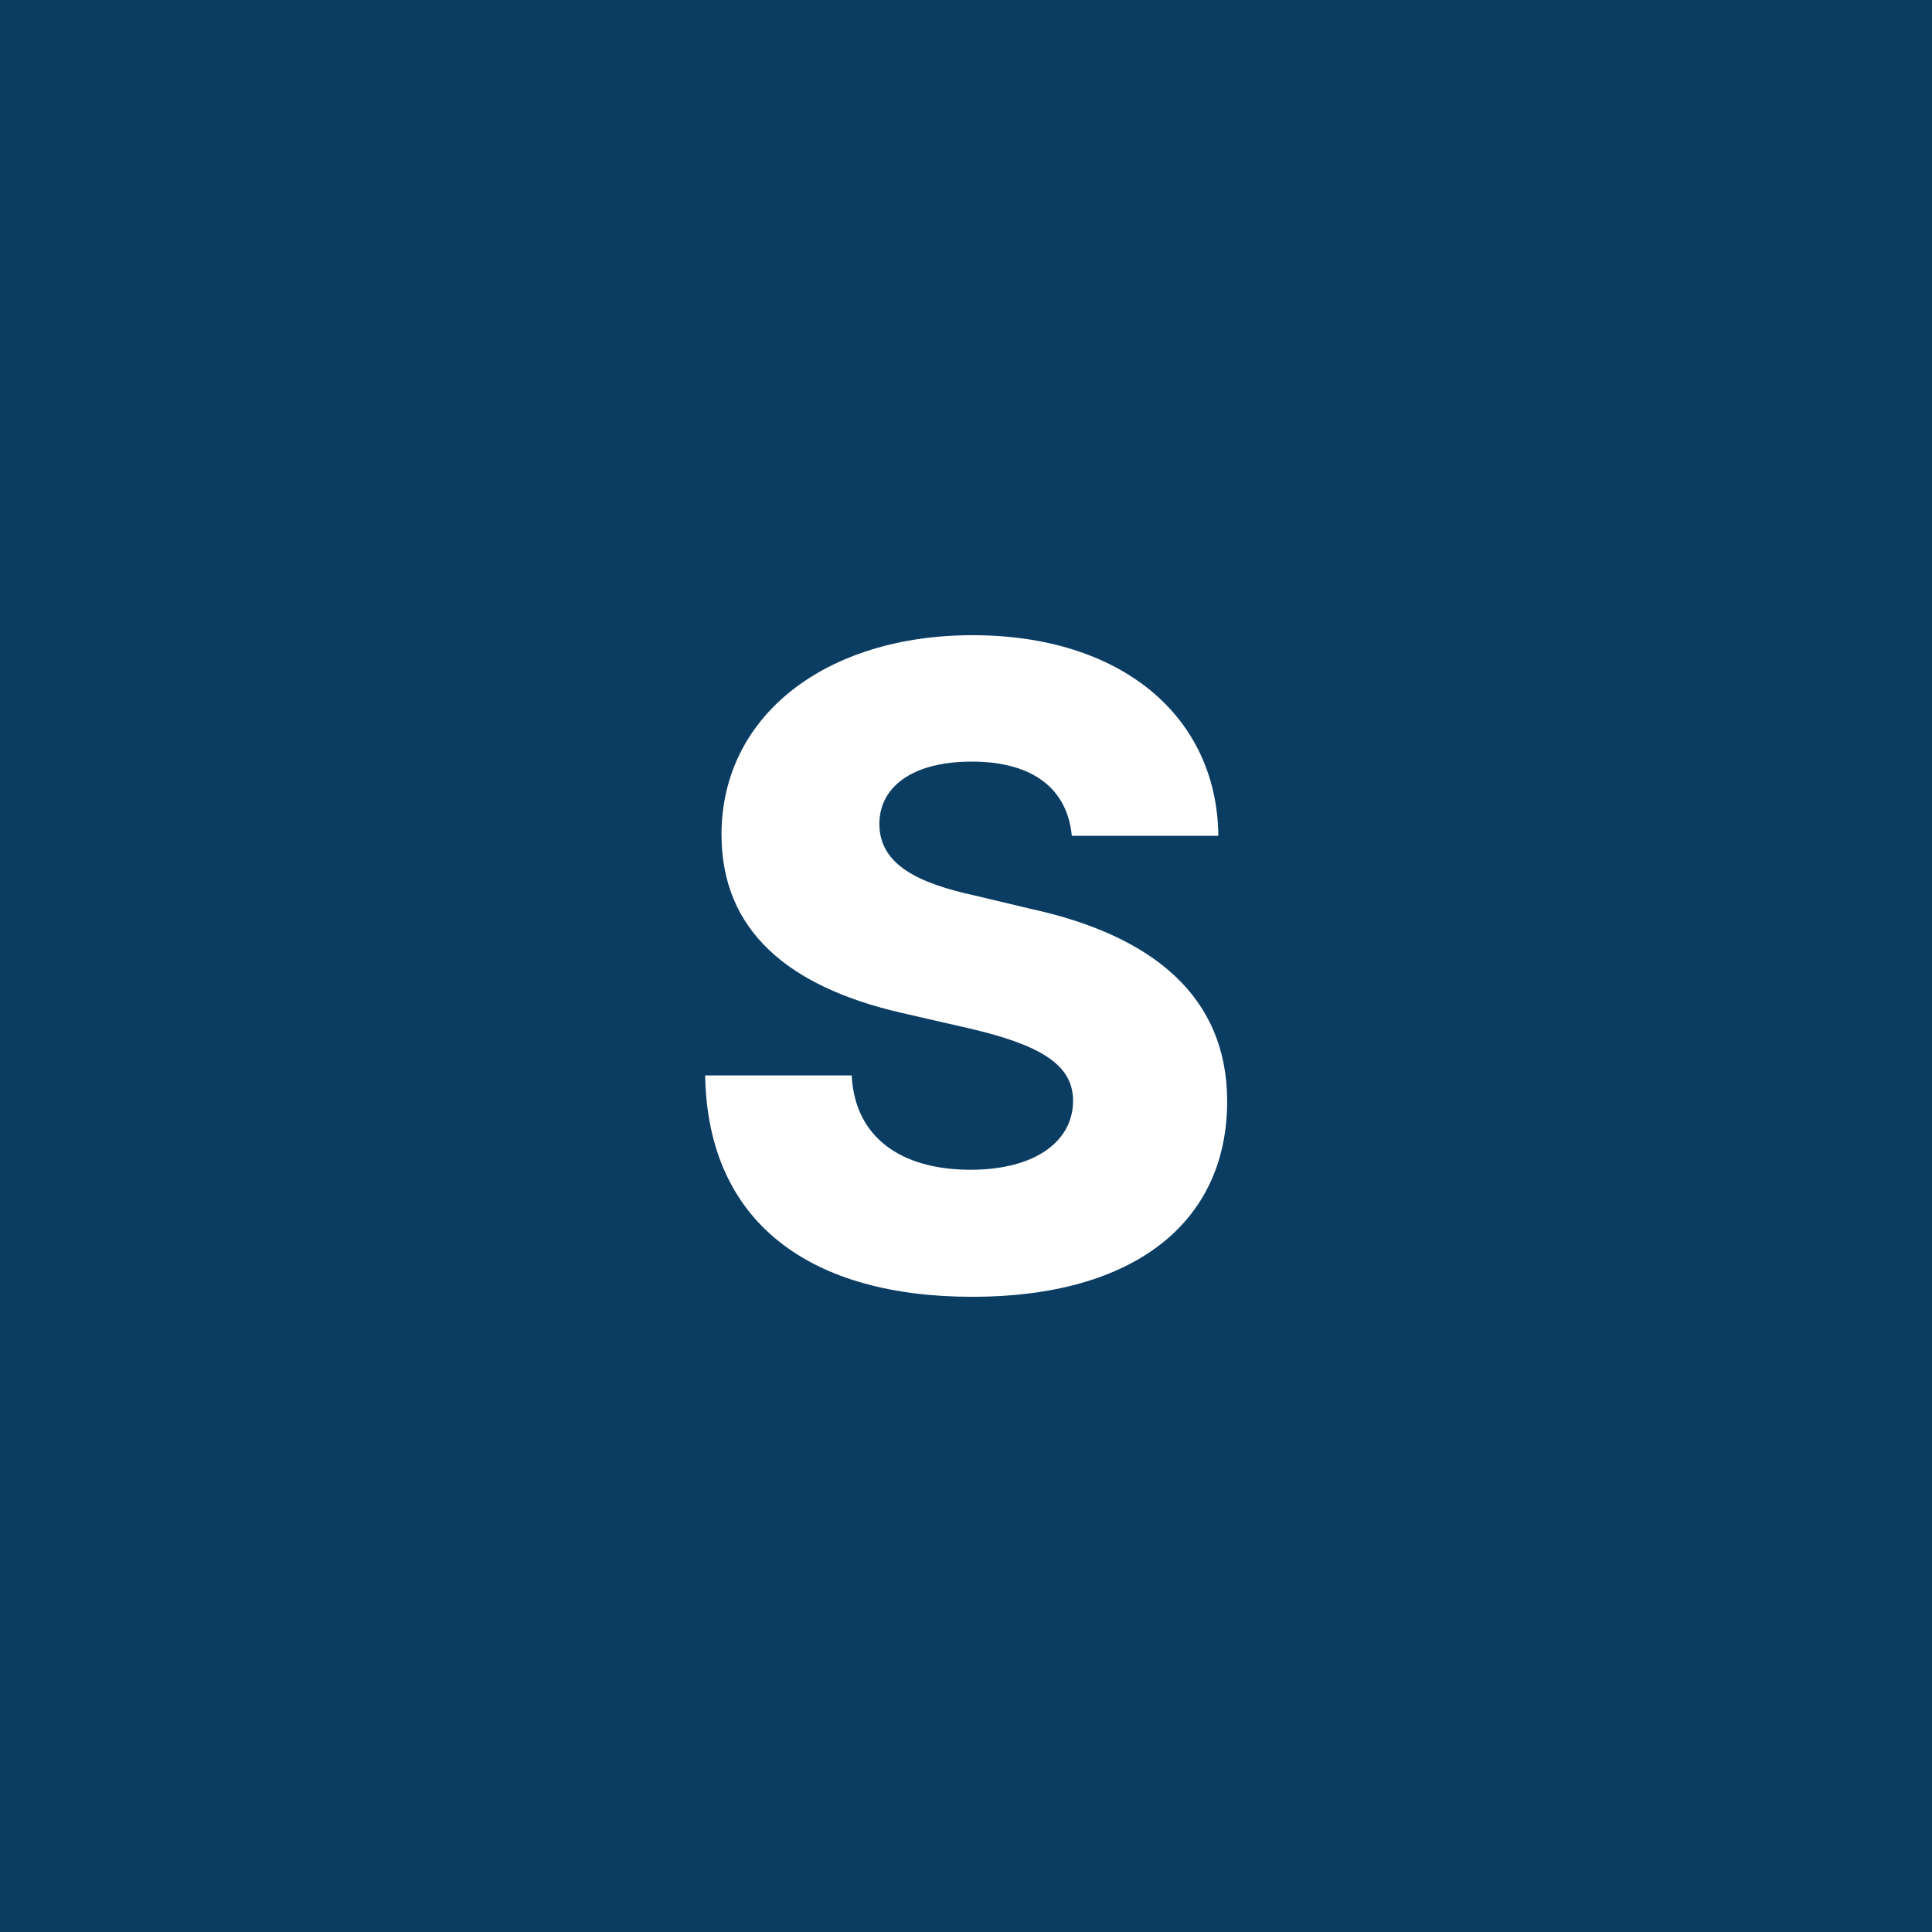
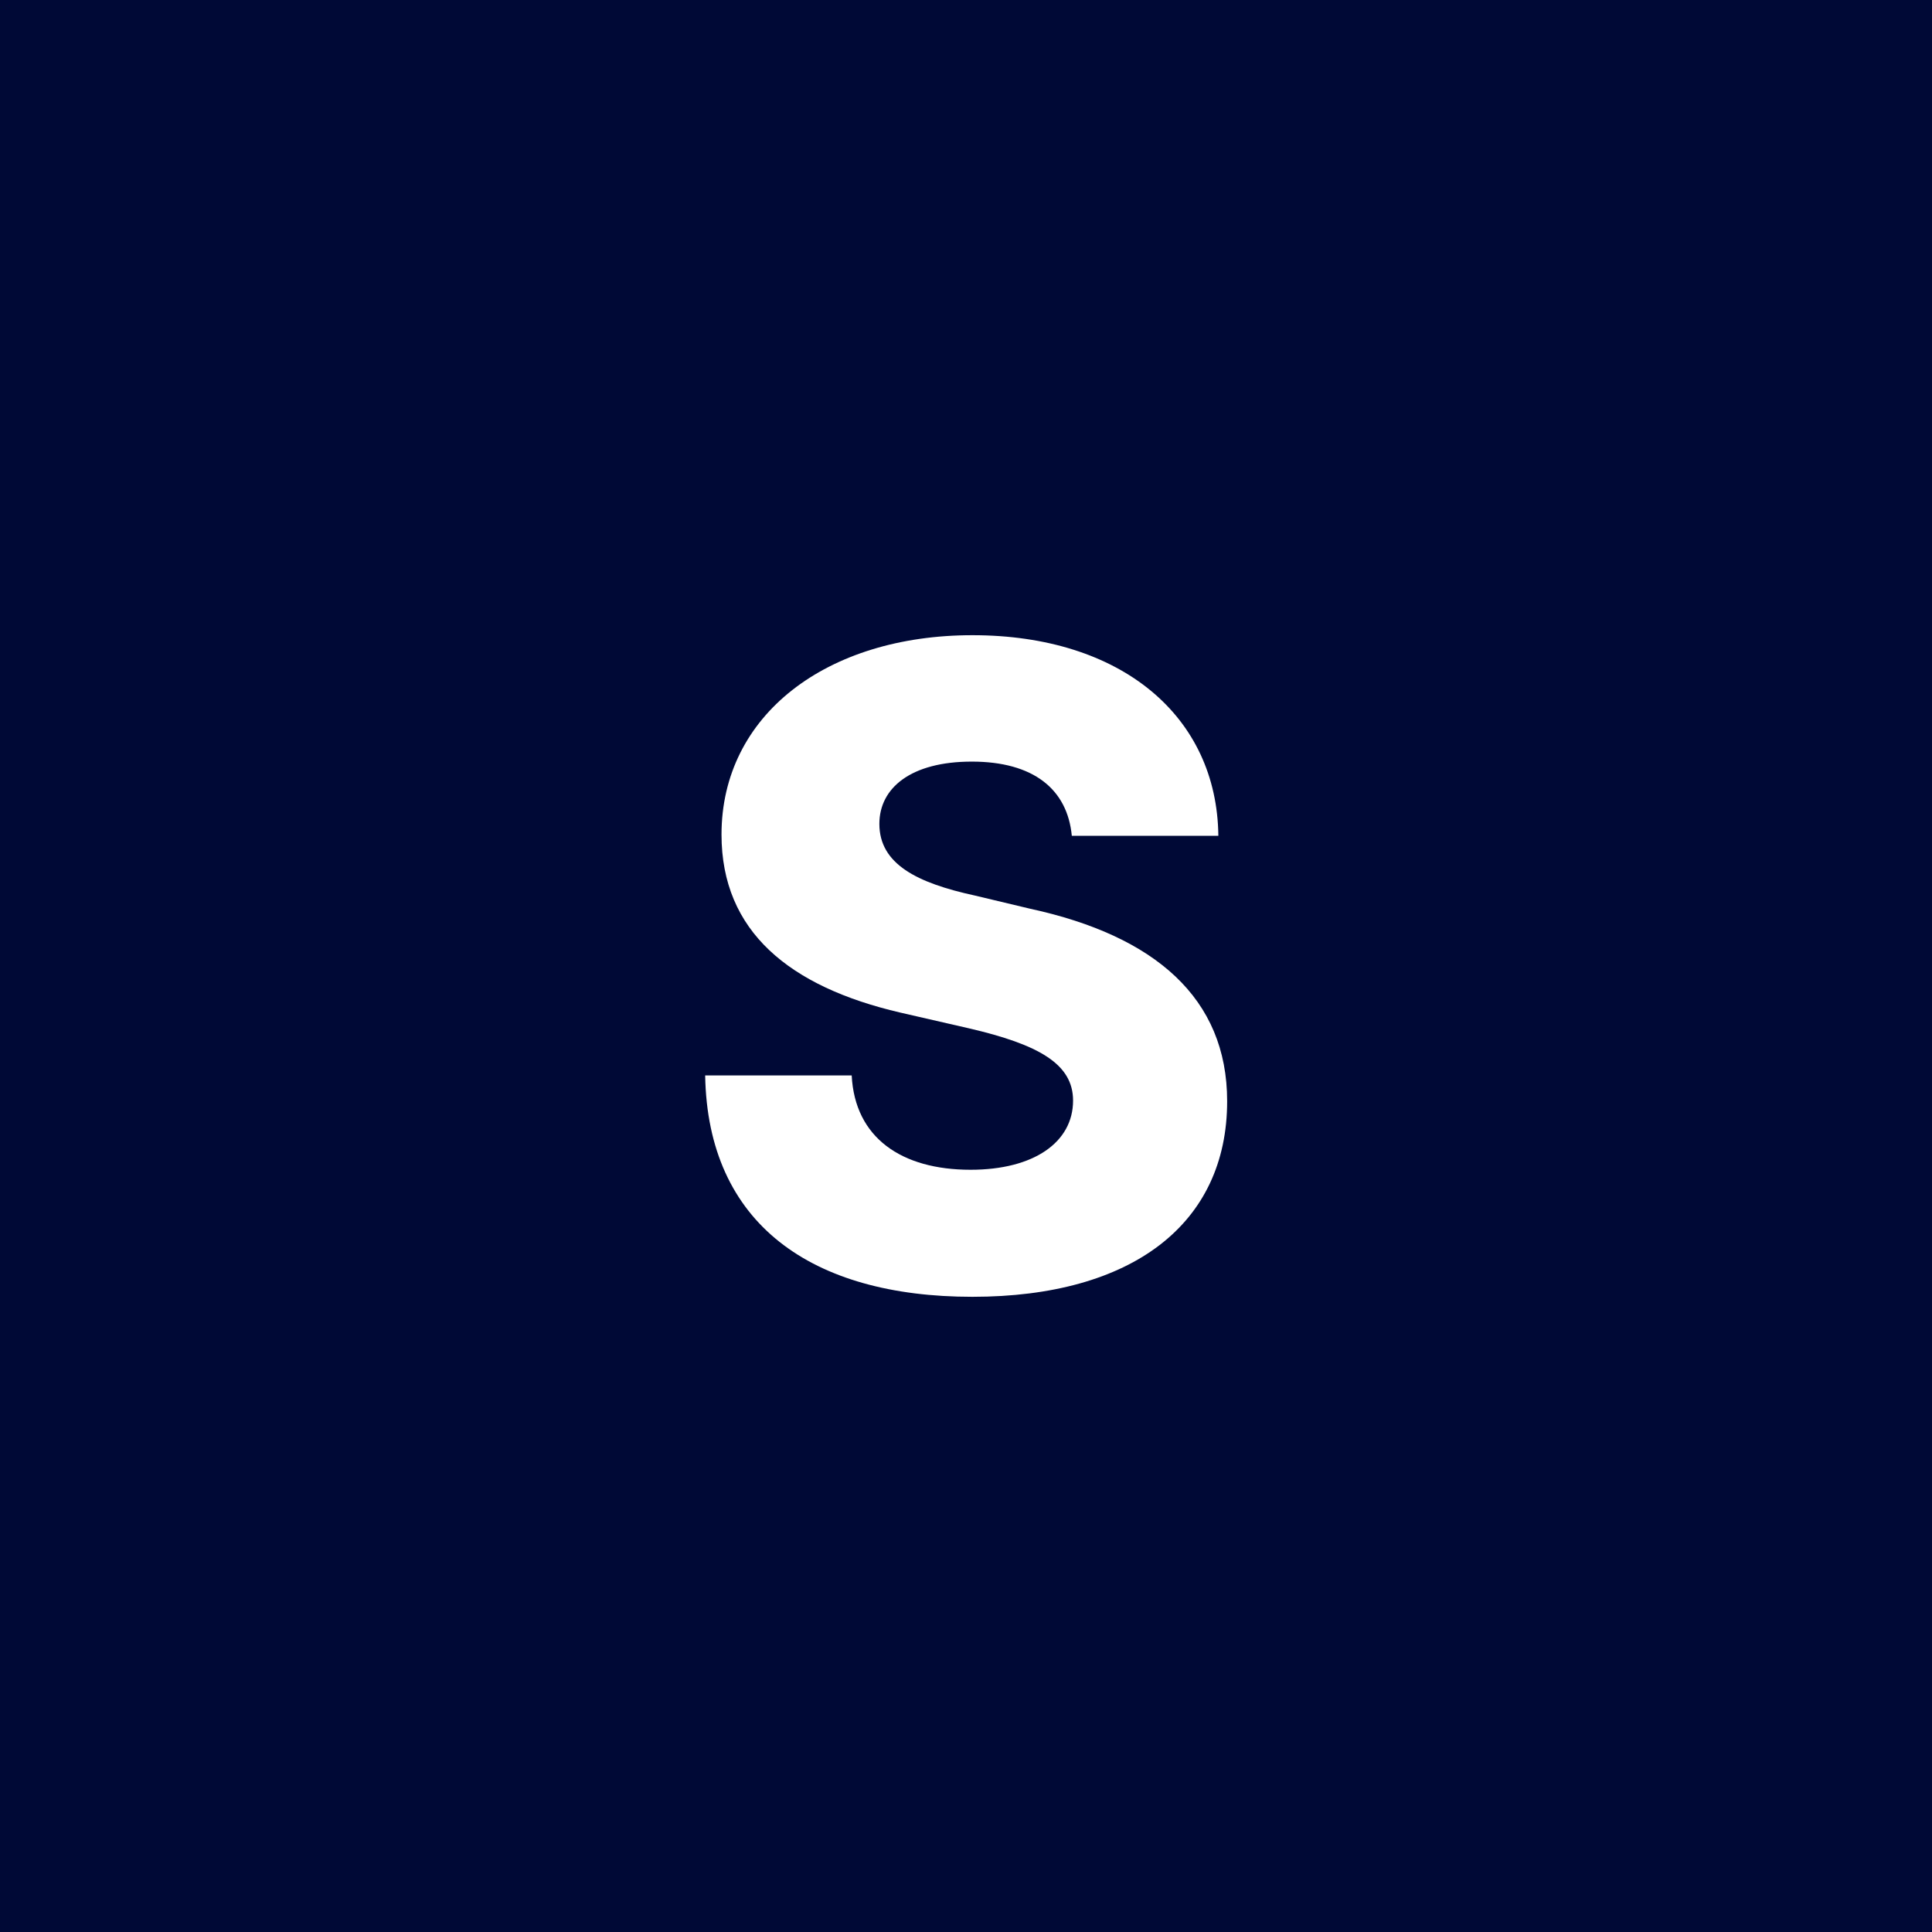
<svg xmlns="http://www.w3.org/2000/svg" width="48" height="48" viewBox="0 0 48 48">
-   <rect width="48" height="48" fill="#0b3d63" />
+   <rect width="48" height="48" fill="#000936" />
  <text x="24" y="32" font-family="Manrope, Inter, sans-serif" font-size="22" font-weight="800" fill="#ffffff" text-anchor="middle">S</text>
</svg>
